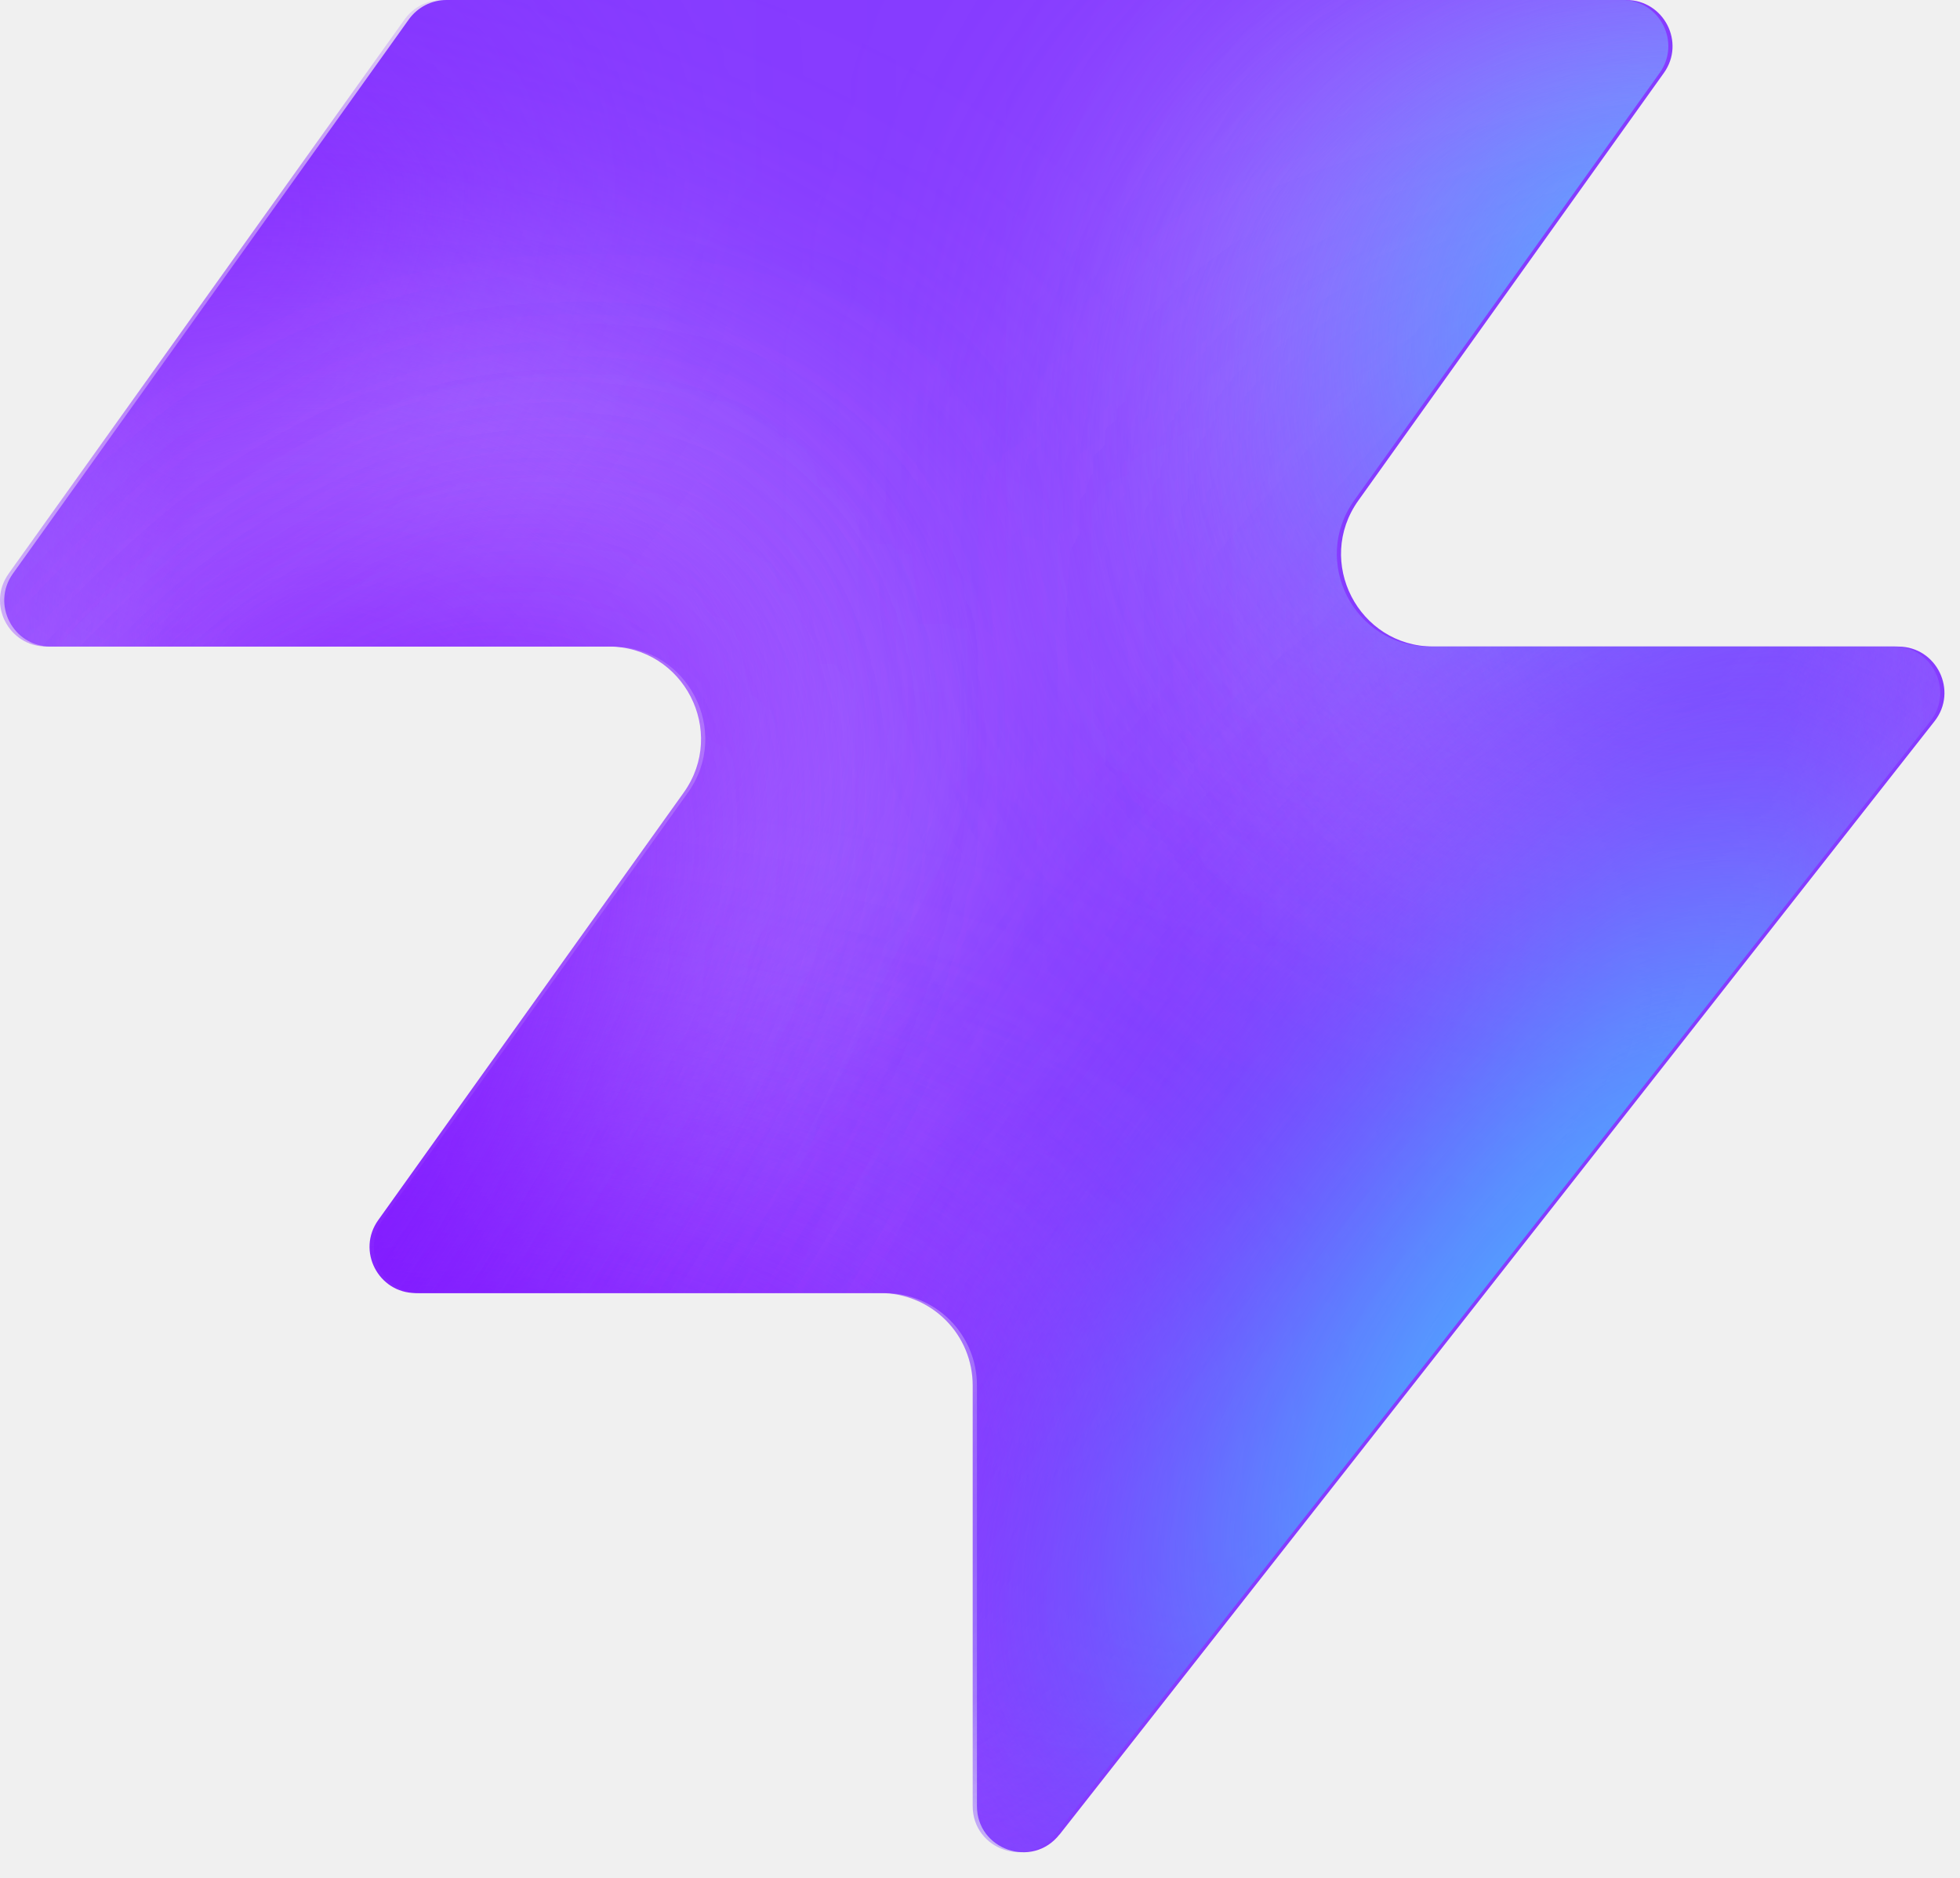
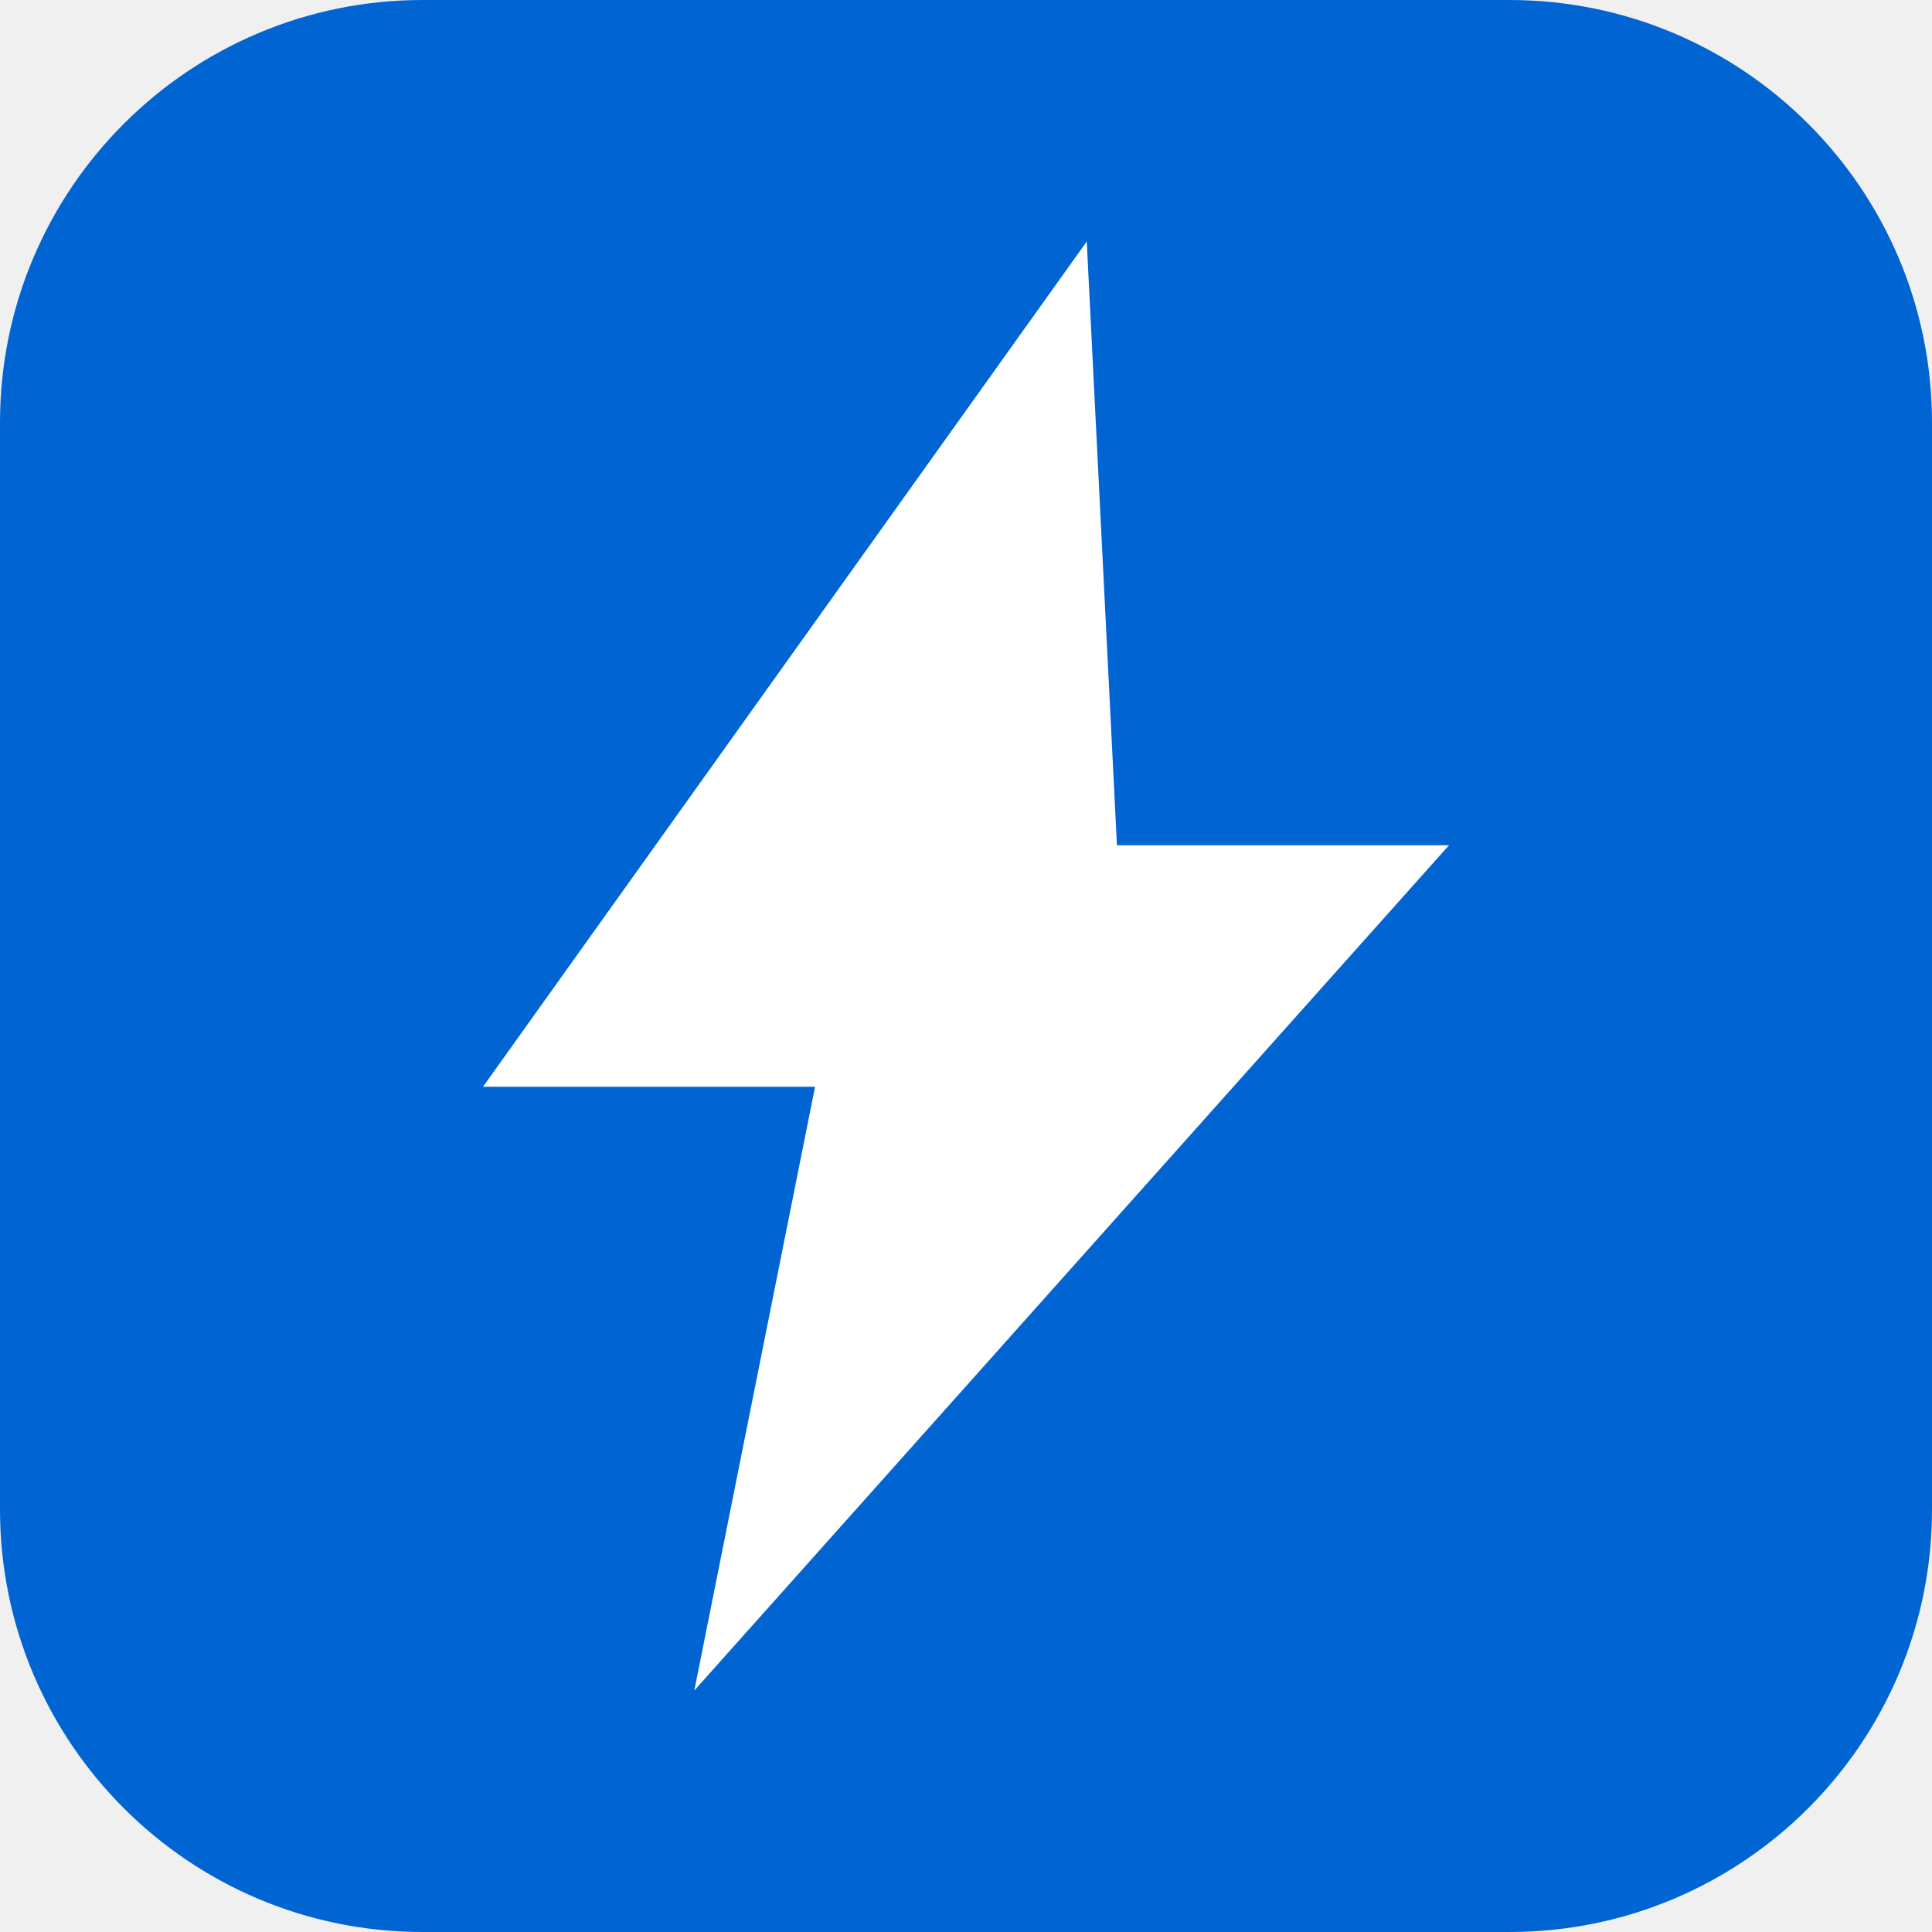
- <svg xmlns="http://www.w3.org/2000/svg" width="48" height="46" fill="none" viewBox="0 0 48 46">
-   <path fill="#863bff" d="M25.946 44.938c-.664.845-2.021.375-2.021-.698V33.937a2.26 2.26 0 0 0-2.262-2.262H10.287c-.92 0-1.456-1.04-.92-1.788l7.48-10.471c1.07-1.497 0-3.578-1.842-3.578H1.237c-.92 0-1.456-1.04-.92-1.788L10.013.474c.214-.297.556-.474.92-.474h28.894c.92 0 1.456 1.04.92 1.788l-7.48 10.471c-1.07 1.498 0 3.579 1.842 3.579h11.377c.943 0 1.473 1.088.89 1.83L25.947 44.94z" style="fill:#863bff;fill:color(display-p3 .525 .23 1);fill-opacity:1" />
-   <mask id="a" width="48" height="46" x="0" y="0" maskUnits="userSpaceOnUse" style="mask-type:alpha">
-     <path fill="#000" d="M25.842 44.938c-.664.844-2.021.375-2.021-.698V33.937a2.26 2.26 0 0 0-2.262-2.262H10.183c-.92 0-1.456-1.04-.92-1.788l7.48-10.471c1.07-1.498 0-3.579-1.842-3.579H1.133c-.92 0-1.456-1.04-.92-1.787L9.91.473c.214-.297.556-.474.92-.474h28.894c.92 0 1.456 1.04.92 1.788l-7.48 10.471c-1.07 1.498 0 3.578 1.842 3.578h11.377c.943 0 1.473 1.088.89 1.832L25.843 44.94z" style="fill:#000;fill-opacity:1" />
-   </mask>
-   <g mask="url(#a)">
-     <g filter="url(#b)">
-       <ellipse cx="5.508" cy="14.704" fill="#ede6ff" rx="5.508" ry="14.704" style="fill:#ede6ff;fill:color(display-p3 .927 .903 1);fill-opacity:1" transform="matrix(.00324 1 1 -.00324 -4.47 31.516)" />
-     </g>
-     <g filter="url(#c)">
-       <ellipse cx="10.399" cy="29.851" fill="#ede6ff" rx="10.399" ry="29.851" style="fill:#ede6ff;fill:color(display-p3 .927 .903 1);fill-opacity:1" transform="matrix(.00324 1 1 -.00324 -39.328 7.883)" />
-     </g>
-     <g filter="url(#d)">
-       <ellipse cx="5.508" cy="30.487" fill="#7e14ff" rx="5.508" ry="30.487" style="fill:#7e14ff;fill:color(display-p3 .492 .077 1);fill-opacity:1" transform="rotate(89.814 -25.913 -14.639)scale(1 -1)" />
-     </g>
-     <g filter="url(#e)">
-       <ellipse cx="5.508" cy="30.599" fill="#7e14ff" rx="5.508" ry="30.599" style="fill:#7e14ff;fill:color(display-p3 .492 .077 1);fill-opacity:1" transform="rotate(89.814 -32.644 -3.334)scale(1 -1)" />
-     </g>
-     <g filter="url(#f)">
-       <ellipse cx="5.508" cy="30.599" fill="#7e14ff" rx="5.508" ry="30.599" style="fill:#7e14ff;fill:color(display-p3 .492 .077 1);fill-opacity:1" transform="matrix(.00324 1 1 -.00324 -34.34 30.47)" />
-     </g>
-     <g filter="url(#g)">
-       <ellipse cx="14.072" cy="22.078" fill="#ede6ff" rx="14.072" ry="22.078" style="fill:#ede6ff;fill:color(display-p3 .927 .903 1);fill-opacity:1" transform="rotate(93.35 24.506 48.493)scale(-1 1)" />
-     </g>
-     <g filter="url(#h)">
-       <ellipse cx="3.47" cy="21.501" fill="#7e14ff" rx="3.47" ry="21.501" style="fill:#7e14ff;fill:color(display-p3 .492 .077 1);fill-opacity:1" transform="rotate(89.009 28.708 47.59)scale(-1 1)" />
-     </g>
-     <g filter="url(#i)">
-       <ellipse cx="3.47" cy="21.501" fill="#7e14ff" rx="3.47" ry="21.501" style="fill:#7e14ff;fill:color(display-p3 .492 .077 1);fill-opacity:1" transform="rotate(89.009 28.708 47.59)scale(-1 1)" />
-     </g>
-     <g filter="url(#j)">
-       <ellipse cx=".387" cy="8.972" fill="#7e14ff" rx="4.407" ry="29.108" style="fill:#7e14ff;fill:color(display-p3 .492 .077 1);fill-opacity:1" transform="rotate(39.51 .387 8.972)" />
-     </g>
-     <g filter="url(#k)">
-       <ellipse cx="47.523" cy="-6.092" fill="#7e14ff" rx="4.407" ry="29.108" style="fill:#7e14ff;fill:color(display-p3 .492 .077 1);fill-opacity:1" transform="rotate(37.892 47.523 -6.092)" />
-     </g>
-     <g filter="url(#l)">
-       <ellipse cx="41.412" cy="6.333" fill="#47bfff" rx="5.971" ry="9.665" style="fill:#47bfff;fill:color(display-p3 .28 .748 1);fill-opacity:1" transform="rotate(37.892 41.412 6.333)" />
-     </g>
-     <g filter="url(#m)">
-       <ellipse cx="-1.879" cy="38.332" fill="#7e14ff" rx="4.407" ry="29.108" style="fill:#7e14ff;fill:color(display-p3 .492 .077 1);fill-opacity:1" transform="rotate(37.892 -1.88 38.332)" />
-     </g>
-     <g filter="url(#n)">
-       <ellipse cx="-1.879" cy="38.332" fill="#7e14ff" rx="4.407" ry="29.108" style="fill:#7e14ff;fill:color(display-p3 .492 .077 1);fill-opacity:1" transform="rotate(37.892 -1.88 38.332)" />
-     </g>
-     <g filter="url(#o)">
-       <ellipse cx="35.651" cy="29.907" fill="#7e14ff" rx="4.407" ry="29.108" style="fill:#7e14ff;fill:color(display-p3 .492 .077 1);fill-opacity:1" transform="rotate(37.892 35.651 29.907)" />
-     </g>
-     <g filter="url(#p)">
-       <ellipse cx="38.418" cy="32.4" fill="#47bfff" rx="5.971" ry="15.297" style="fill:#47bfff;fill:color(display-p3 .28 .748 1);fill-opacity:1" transform="rotate(37.892 38.418 32.4)" />
-     </g>
-   </g>
-   <defs>
-     <filter id="b" width="60.045" height="41.654" x="-19.77" y="16.149" color-interpolation-filters="sRGB" filterUnits="userSpaceOnUse">
-       <feFlood flood-opacity="0" result="BackgroundImageFix" />
-       <feBlend in="SourceGraphic" in2="BackgroundImageFix" result="shape" />
-       <feGaussianBlur result="effect1_foregroundBlur_2002_17158" stdDeviation="7.659" />
-     </filter>
-     <filter id="c" width="90.34" height="51.437" x="-54.613" y="-7.533" color-interpolation-filters="sRGB" filterUnits="userSpaceOnUse">
-       <feFlood flood-opacity="0" result="BackgroundImageFix" />
-       <feBlend in="SourceGraphic" in2="BackgroundImageFix" result="shape" />
-       <feGaussianBlur result="effect1_foregroundBlur_2002_17158" stdDeviation="7.659" />
-     </filter>
-     <filter id="d" width="79.355" height="29.4" x="-49.64" y="2.03" color-interpolation-filters="sRGB" filterUnits="userSpaceOnUse">
-       <feFlood flood-opacity="0" result="BackgroundImageFix" />
-       <feBlend in="SourceGraphic" in2="BackgroundImageFix" result="shape" />
-       <feGaussianBlur result="effect1_foregroundBlur_2002_17158" stdDeviation="4.596" />
-     </filter>
-     <filter id="e" width="79.579" height="29.4" x="-45.045" y="20.029" color-interpolation-filters="sRGB" filterUnits="userSpaceOnUse">
-       <feFlood flood-opacity="0" result="BackgroundImageFix" />
-       <feBlend in="SourceGraphic" in2="BackgroundImageFix" result="shape" />
-       <feGaussianBlur result="effect1_foregroundBlur_2002_17158" stdDeviation="4.596" />
-     </filter>
-     <filter id="f" width="79.579" height="29.4" x="-43.513" y="21.178" color-interpolation-filters="sRGB" filterUnits="userSpaceOnUse">
-       <feFlood flood-opacity="0" result="BackgroundImageFix" />
-       <feBlend in="SourceGraphic" in2="BackgroundImageFix" result="shape" />
-       <feGaussianBlur result="effect1_foregroundBlur_2002_17158" stdDeviation="4.596" />
-     </filter>
-     <filter id="g" width="74.749" height="58.852" x="15.756" y="-17.901" color-interpolation-filters="sRGB" filterUnits="userSpaceOnUse">
-       <feFlood flood-opacity="0" result="BackgroundImageFix" />
-       <feBlend in="SourceGraphic" in2="BackgroundImageFix" result="shape" />
-       <feGaussianBlur result="effect1_foregroundBlur_2002_17158" stdDeviation="7.659" />
-     </filter>
-     <filter id="h" width="61.377" height="25.362" x="23.548" y="2.284" color-interpolation-filters="sRGB" filterUnits="userSpaceOnUse">
-       <feFlood flood-opacity="0" result="BackgroundImageFix" />
-       <feBlend in="SourceGraphic" in2="BackgroundImageFix" result="shape" />
-       <feGaussianBlur result="effect1_foregroundBlur_2002_17158" stdDeviation="4.596" />
-     </filter>
-     <filter id="i" width="61.377" height="25.362" x="23.548" y="2.284" color-interpolation-filters="sRGB" filterUnits="userSpaceOnUse">
-       <feFlood flood-opacity="0" result="BackgroundImageFix" />
-       <feBlend in="SourceGraphic" in2="BackgroundImageFix" result="shape" />
-       <feGaussianBlur result="effect1_foregroundBlur_2002_17158" stdDeviation="4.596" />
-     </filter>
-     <filter id="j" width="56.045" height="63.649" x="-27.636" y="-22.853" color-interpolation-filters="sRGB" filterUnits="userSpaceOnUse">
-       <feFlood flood-opacity="0" result="BackgroundImageFix" />
-       <feBlend in="SourceGraphic" in2="BackgroundImageFix" result="shape" />
-       <feGaussianBlur result="effect1_foregroundBlur_2002_17158" stdDeviation="4.596" />
-     </filter>
-     <filter id="k" width="54.814" height="64.646" x="20.116" y="-38.415" color-interpolation-filters="sRGB" filterUnits="userSpaceOnUse">
-       <feFlood flood-opacity="0" result="BackgroundImageFix" />
-       <feBlend in="SourceGraphic" in2="BackgroundImageFix" result="shape" />
-       <feGaussianBlur result="effect1_foregroundBlur_2002_17158" stdDeviation="4.596" />
-     </filter>
-     <filter id="l" width="33.541" height="35.313" x="24.641" y="-11.323" color-interpolation-filters="sRGB" filterUnits="userSpaceOnUse">
-       <feFlood flood-opacity="0" result="BackgroundImageFix" />
-       <feBlend in="SourceGraphic" in2="BackgroundImageFix" result="shape" />
-       <feGaussianBlur result="effect1_foregroundBlur_2002_17158" stdDeviation="4.596" />
-     </filter>
-     <filter id="m" width="54.814" height="64.646" x="-29.286" y="6.009" color-interpolation-filters="sRGB" filterUnits="userSpaceOnUse">
-       <feFlood flood-opacity="0" result="BackgroundImageFix" />
-       <feBlend in="SourceGraphic" in2="BackgroundImageFix" result="shape" />
-       <feGaussianBlur result="effect1_foregroundBlur_2002_17158" stdDeviation="4.596" />
-     </filter>
-     <filter id="n" width="54.814" height="64.646" x="-29.286" y="6.009" color-interpolation-filters="sRGB" filterUnits="userSpaceOnUse">
-       <feFlood flood-opacity="0" result="BackgroundImageFix" />
-       <feBlend in="SourceGraphic" in2="BackgroundImageFix" result="shape" />
-       <feGaussianBlur result="effect1_foregroundBlur_2002_17158" stdDeviation="4.596" />
-     </filter>
-     <filter id="o" width="54.814" height="64.646" x="8.244" y="-2.416" color-interpolation-filters="sRGB" filterUnits="userSpaceOnUse">
-       <feFlood flood-opacity="0" result="BackgroundImageFix" />
-       <feBlend in="SourceGraphic" in2="BackgroundImageFix" result="shape" />
-       <feGaussianBlur result="effect1_foregroundBlur_2002_17158" stdDeviation="4.596" />
-     </filter>
-     <filter id="p" width="39.409" height="43.623" x="18.713" y="10.588" color-interpolation-filters="sRGB" filterUnits="userSpaceOnUse">
-       <feFlood flood-opacity="0" result="BackgroundImageFix" />
-       <feBlend in="SourceGraphic" in2="BackgroundImageFix" result="shape" />
-       <feGaussianBlur result="effect1_foregroundBlur_2002_17158" stdDeviation="4.596" />
-     </filter>
-   </defs>
+ <svg xmlns="http://www.w3.org/2000/svg" viewBox="0 0 32 32" width="32" height="32">
+   <rect width="32" height="32" rx="7" fill="#0065d2" />
+   <path d="M18 4 L8 18 h5.5 l-2 10 L24 14 h-5.5 z" fill="#fff" />
</svg>
